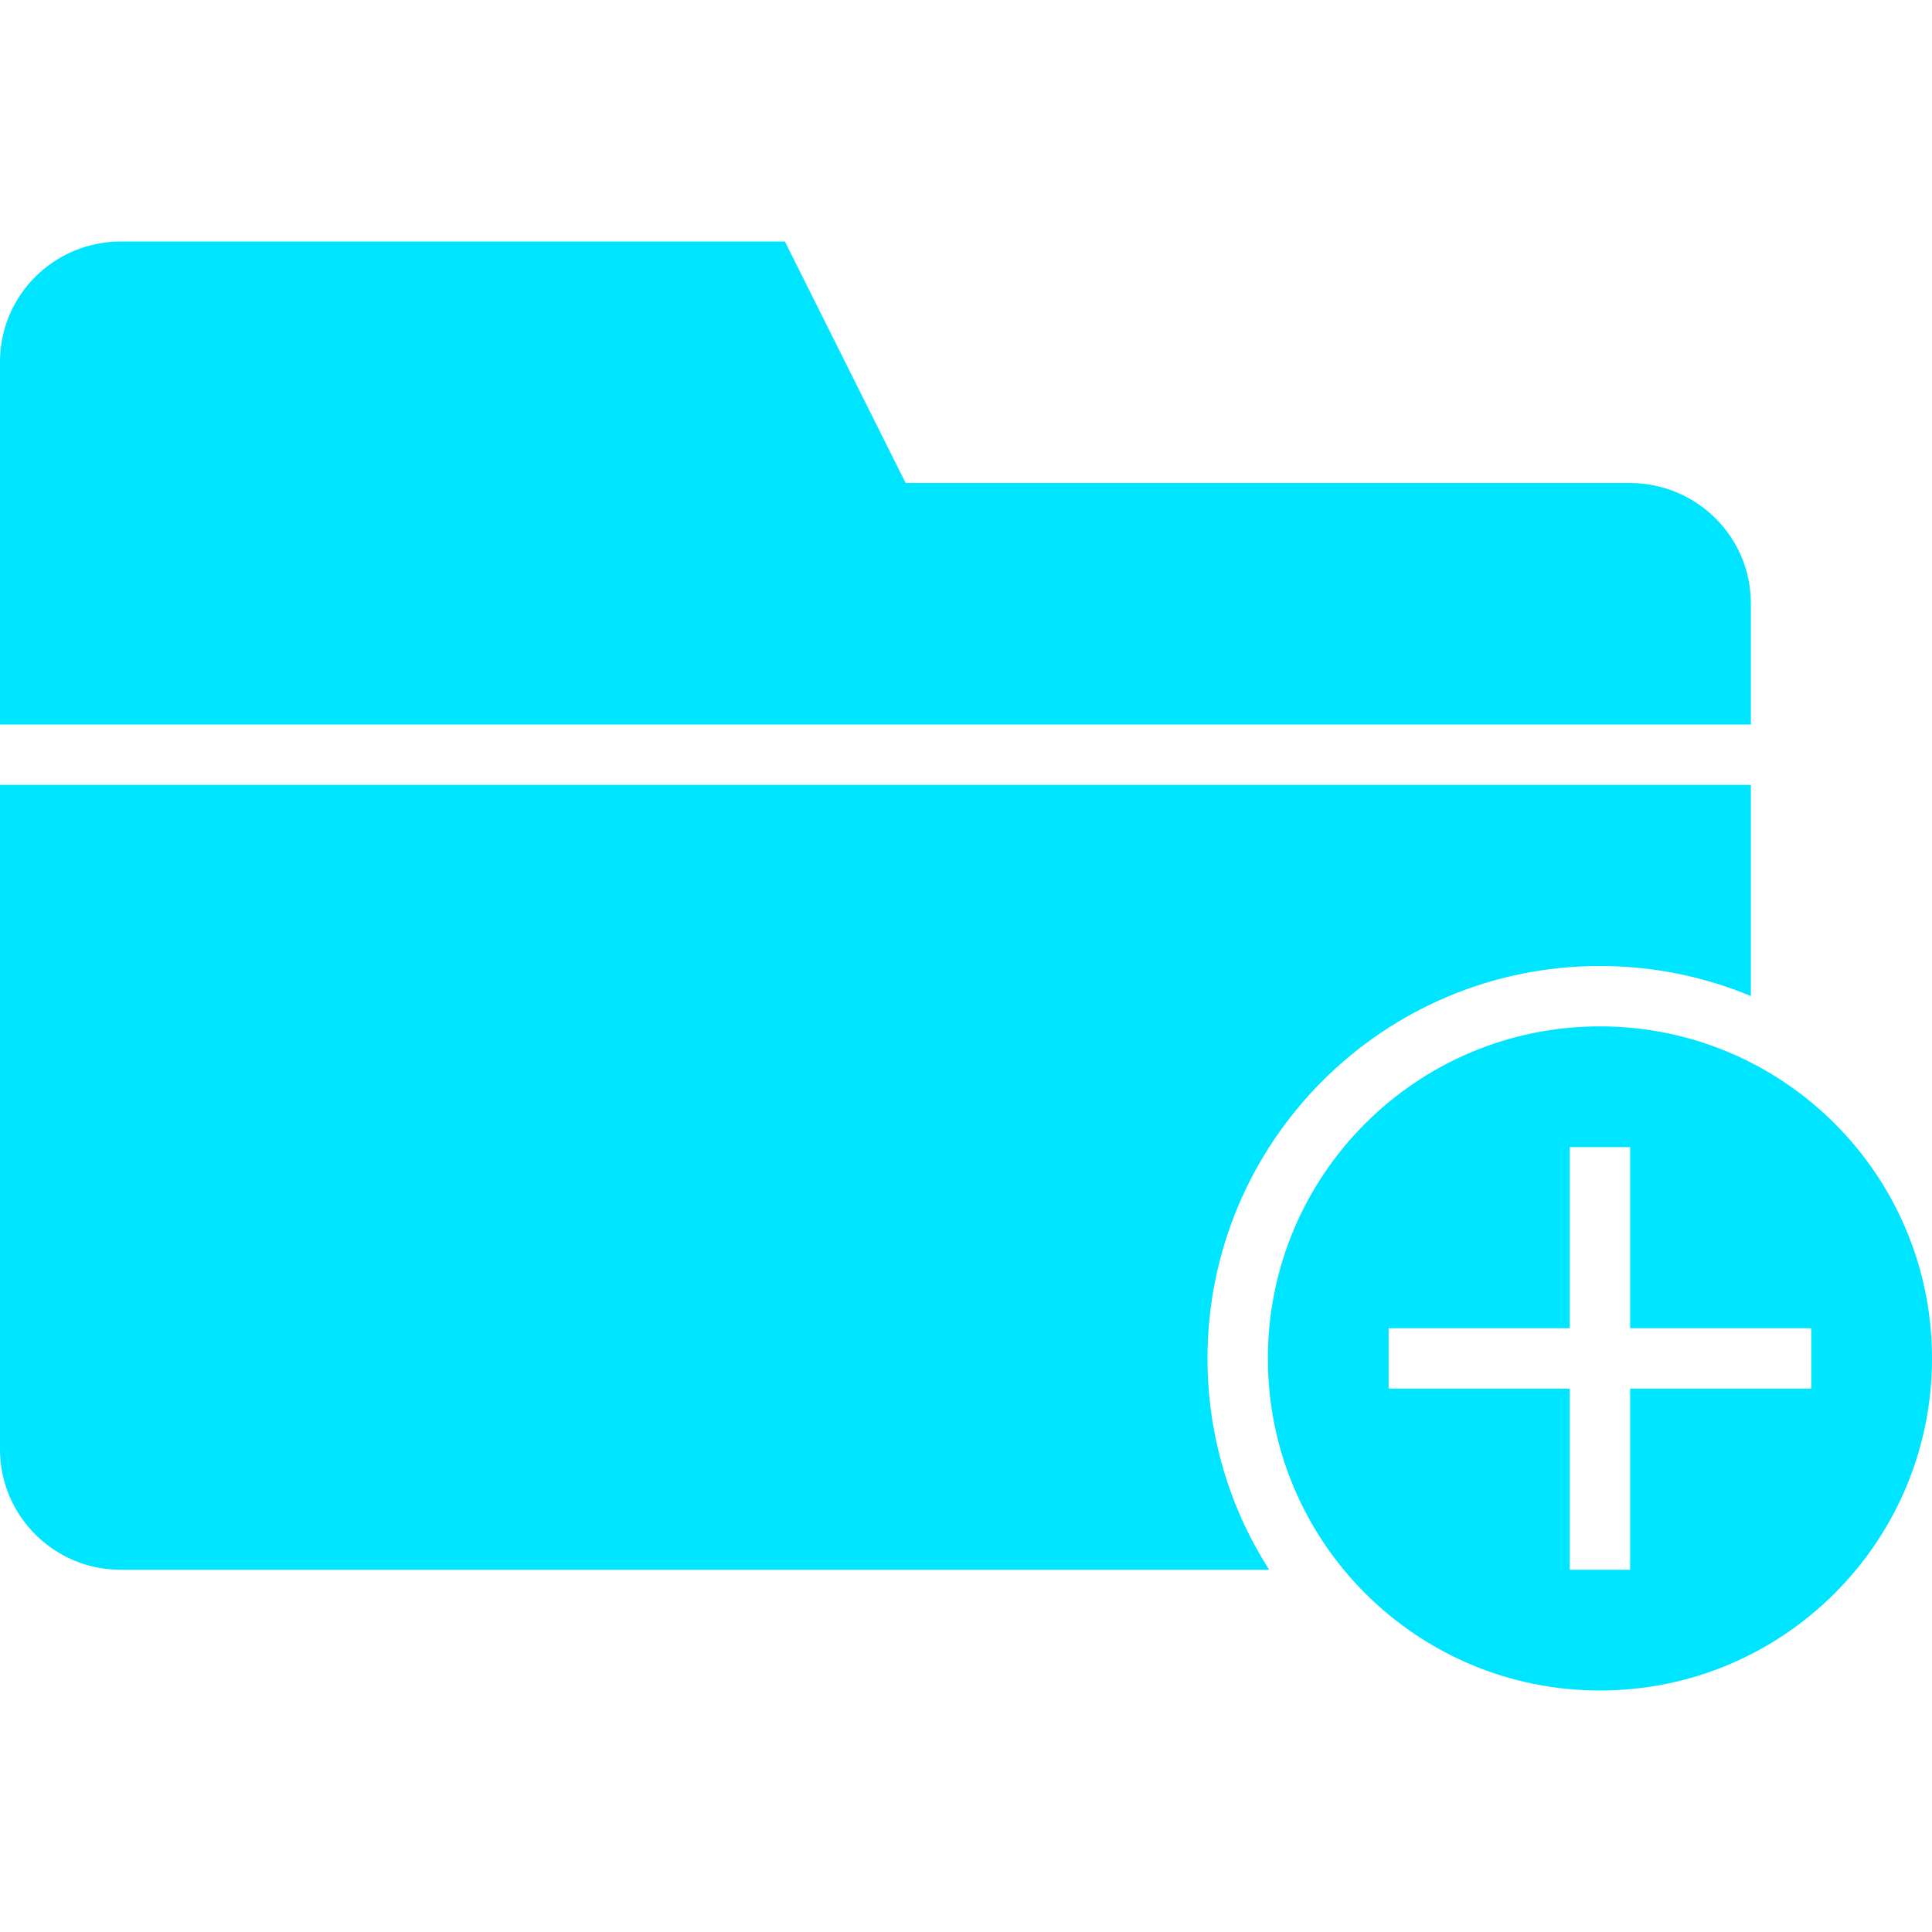
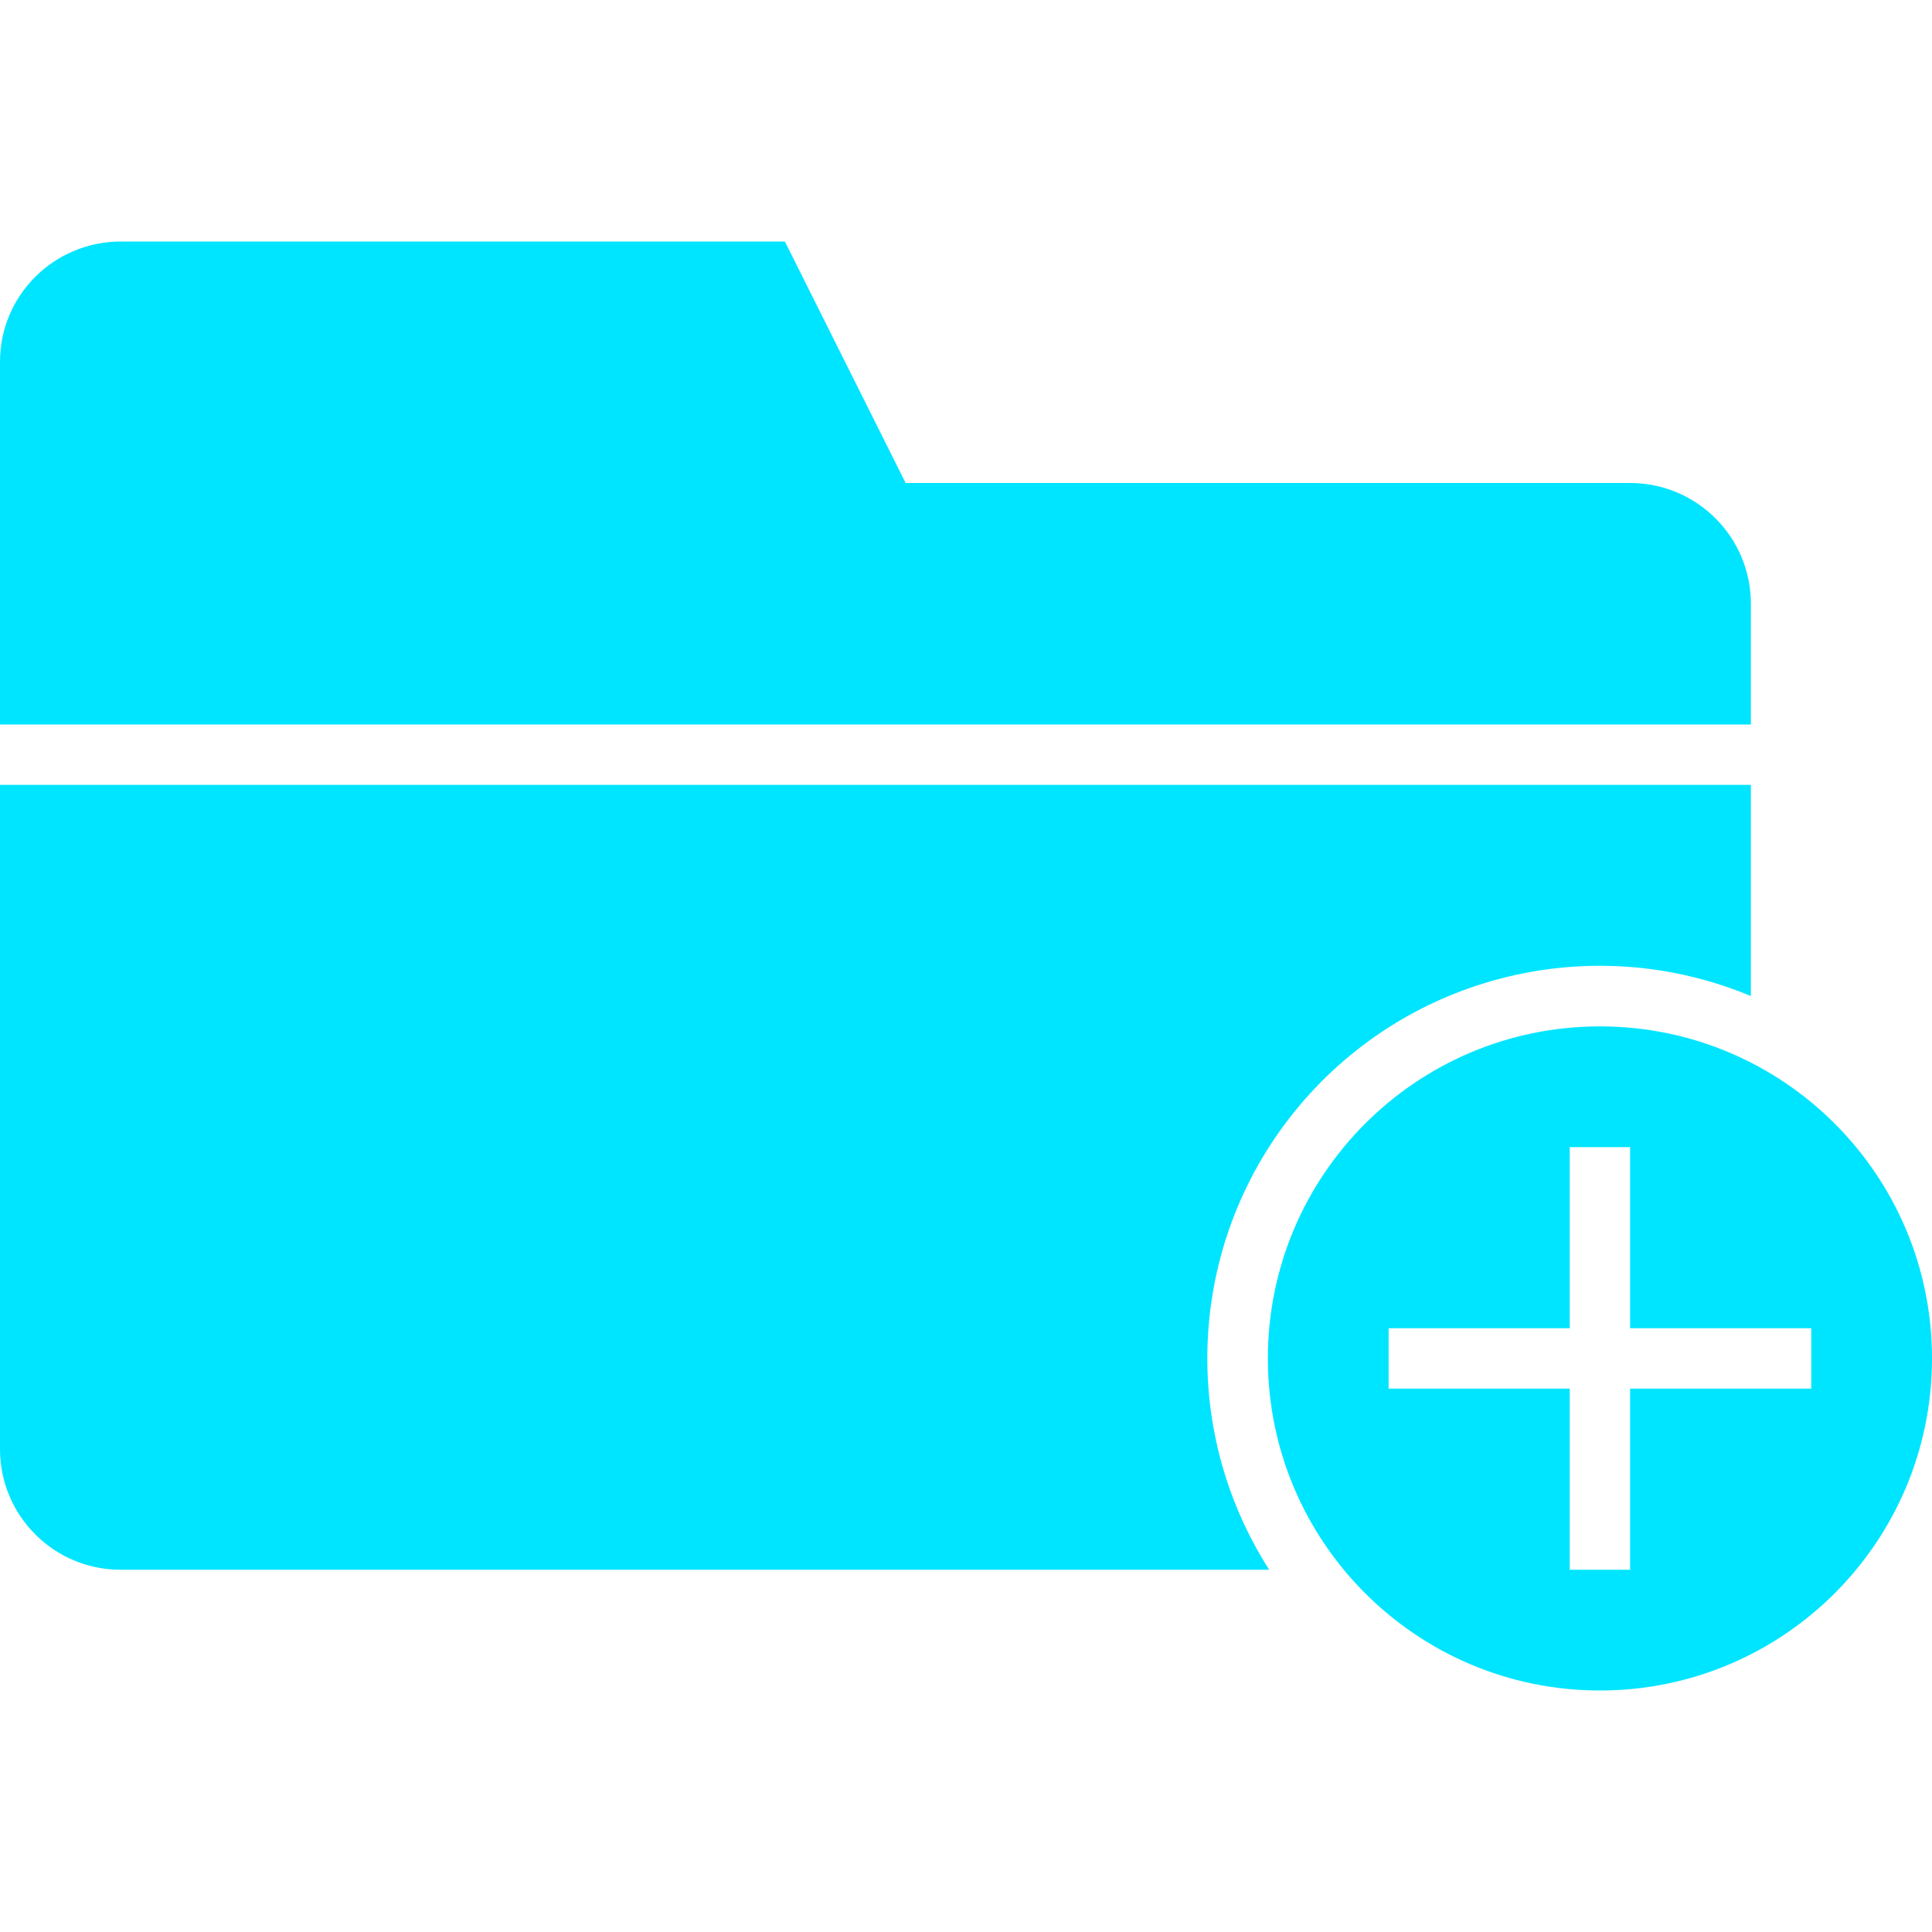
- <svg xmlns="http://www.w3.org/2000/svg" height="32px" version="1.1" viewBox="0 0 32 32" width="32px">
-   <defs />
-   <g fill="none" fill-rule="evenodd" id="Page-1" stroke="none" stroke-width="1">
-     <g fill="#00E5FF" id="icon-105-folder-add">
-       <path d="M26,23 L23,23 L23,22 L26,22 L26,19 L27,19 L27,22 L30,22 L30,23 L27,23 L27,26 L26,26 L26,23 L26,23 Z M21.022,26 L1.993,26 C0.9,26 0,25.109 0,24.009 L0,13 L0,13 L29,13 L29,16.498 C28.23,16.177 27.386,16 26.5,16 C22.91,16 20,18.91 20,22.5 C20,23.789 20.375,24.99 21.022,26 L21.022,26 L21.022,26 Z M3.33066907e-16,12 L3.33066907e-16,5.991 C3.33066907e-16,4.89 0.897,4 2.003,4 L13,4 L15,8 L26.994,8 C28.103,8 29,8.893 29,9.995 L29,12 L0,12 L3.33066907e-16,12 L3.33066907e-16,12 Z M26.5,28 C29.538,28 32,25.538 32,22.5 C32,19.462 29.538,17 26.5,17 C23.462,17 21,19.462 21,22.5 C21,25.538 23.462,28 26.5,28 L26.5,28 Z" id="folder-add" />
-     </g>
-   </g>
+ <svg xmlns="http://www.w3.org/2000/svg" height="32" viewBox="0 0 32 32" width="32">
+   <path d="M26 23h-3v-1h3v-3h1v3h3v1h-3v3h-1v-3zm-4.978 3H1.993A1.997 1.997 0 0 1 0 24.009V13h29v3.498A6.5 6.5 0 0 0 21.022 26zM0 12V5.991C0 4.89.897 4 2.003 4H13l2 4h11.994A2 2 0 0 1 29 9.995V12H0zm26.5 16a5.5 5.5 0 1 0 0-11 5.5 5.5 0 0 0 0 11z" fill="#00E5FF" fill-rule="evenodd" />
</svg>
